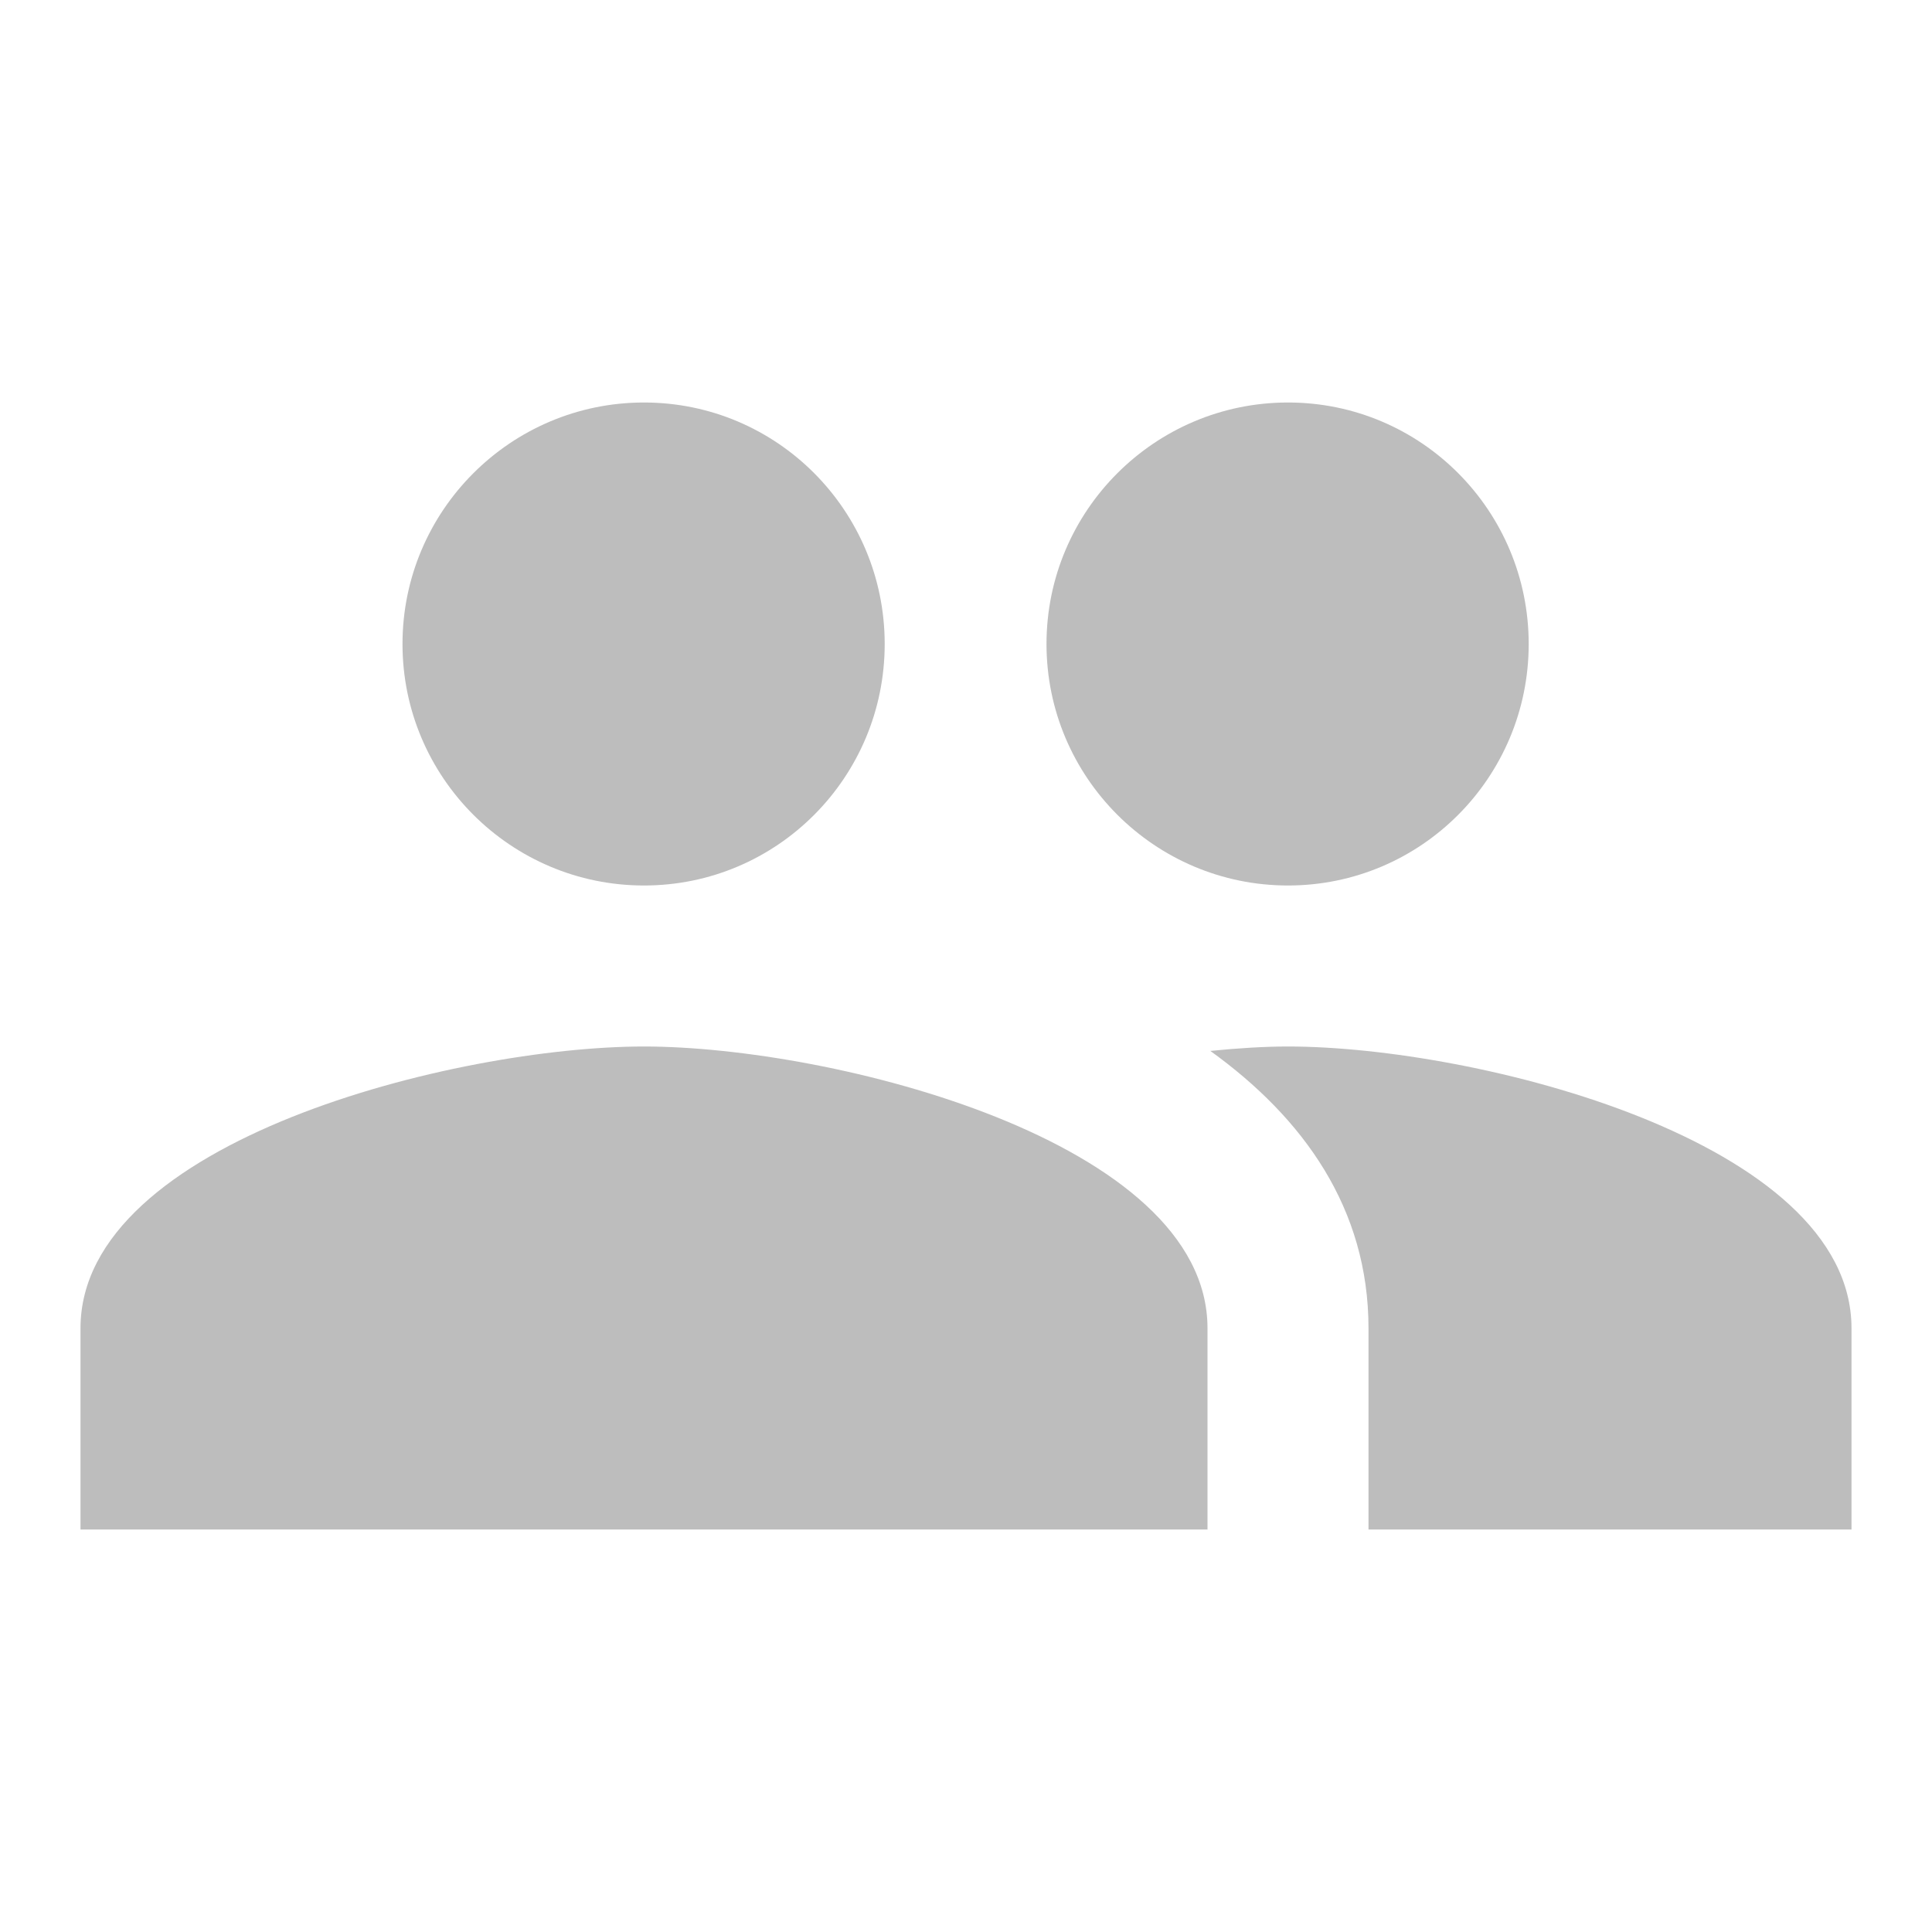
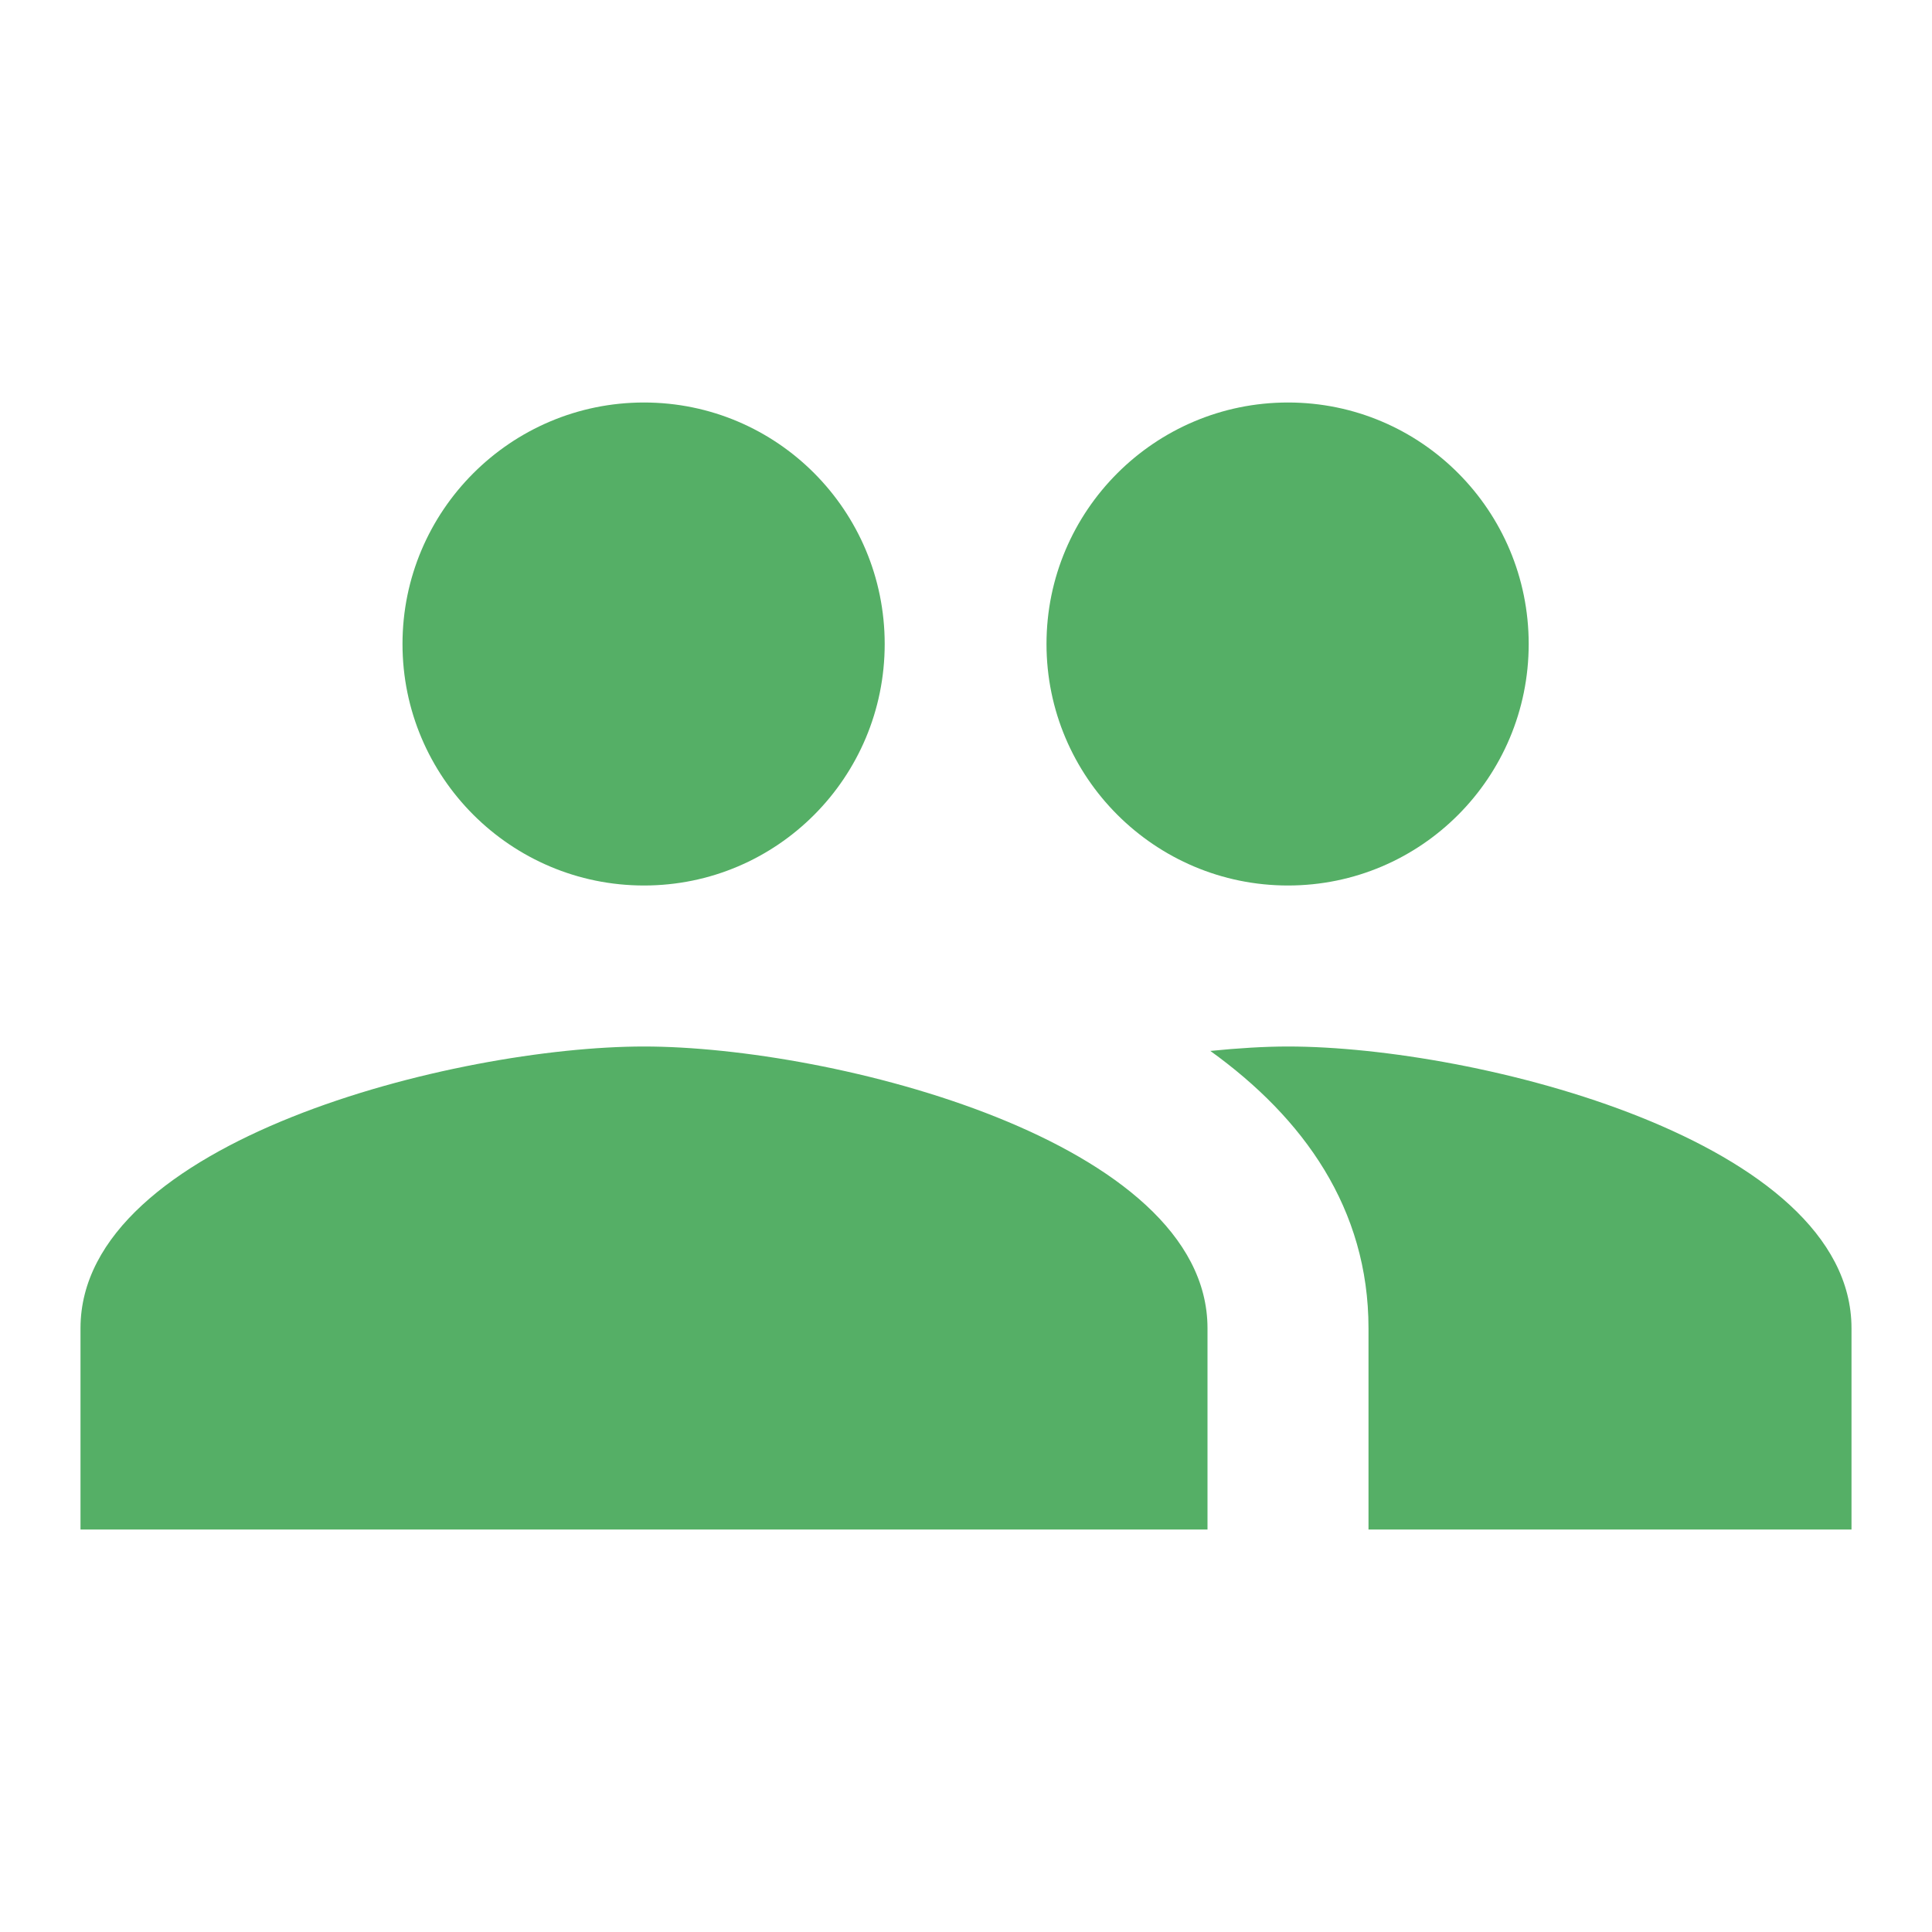
- <svg xmlns="http://www.w3.org/2000/svg" fill="#bdbdbd" height="48" version="1.1" viewBox="0 0 48 48" width="48">
+ <svg xmlns="http://www.w3.org/2000/svg" fill="#55af66" height="48" version="1.1" viewBox="0 0 48 48" width="48">
  <path d="M32 22C35.31 22 37.98 19.31 37.98 16c0-3.31-2.67-6-5.98-6-3.31 0-6 2.69-6 6 0 3.31 2.69 6 6 6m-16 0c3.31 0 5.98-2.69 5.98-6 0-3.31-2.67-6-5.98-6C12.69 10 10 12.69 10 16c0 3.31 2.69 6 6 6m0 4C11.33 26 2 28.34 2 33l0 5 28 0 0-5c0-4.66-9.33-7-14-7zm16 0c-.58 0-1.23.04-1.93.11C32.39 27.78 34 30.03 34 33l0 5 12 0 0-5c0-4.66-9.33-7-14-7" />
</svg>
